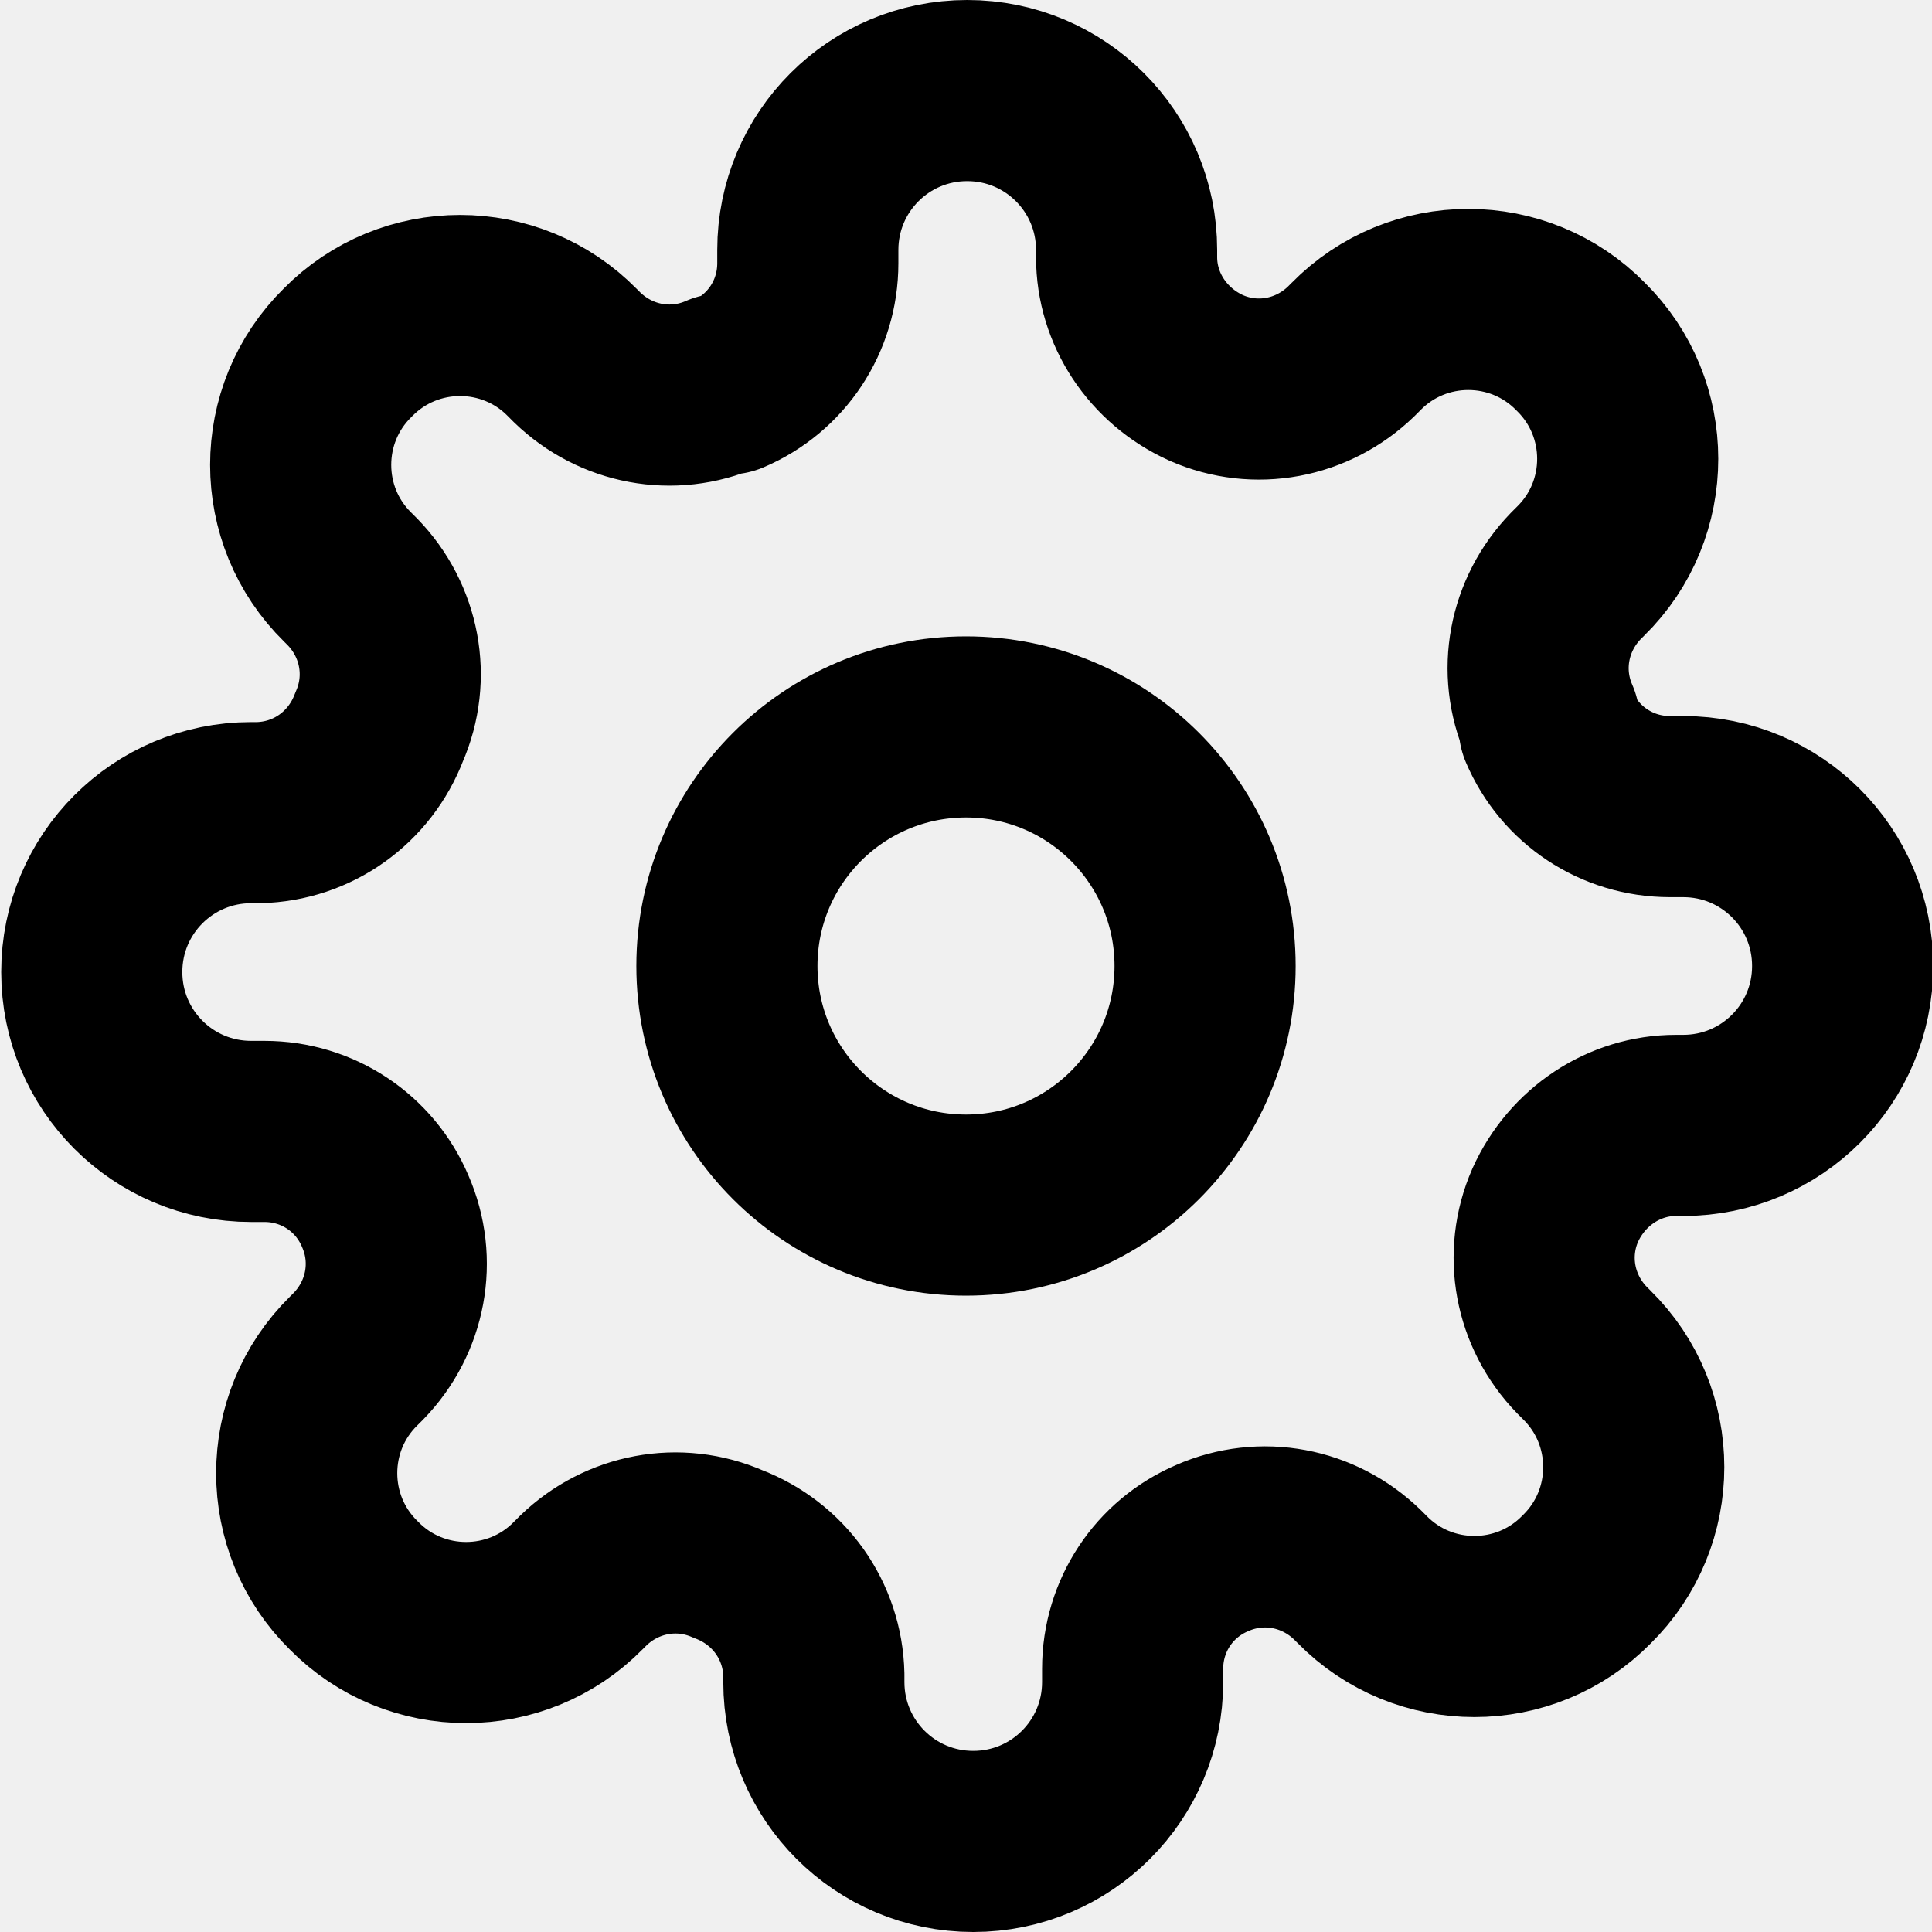
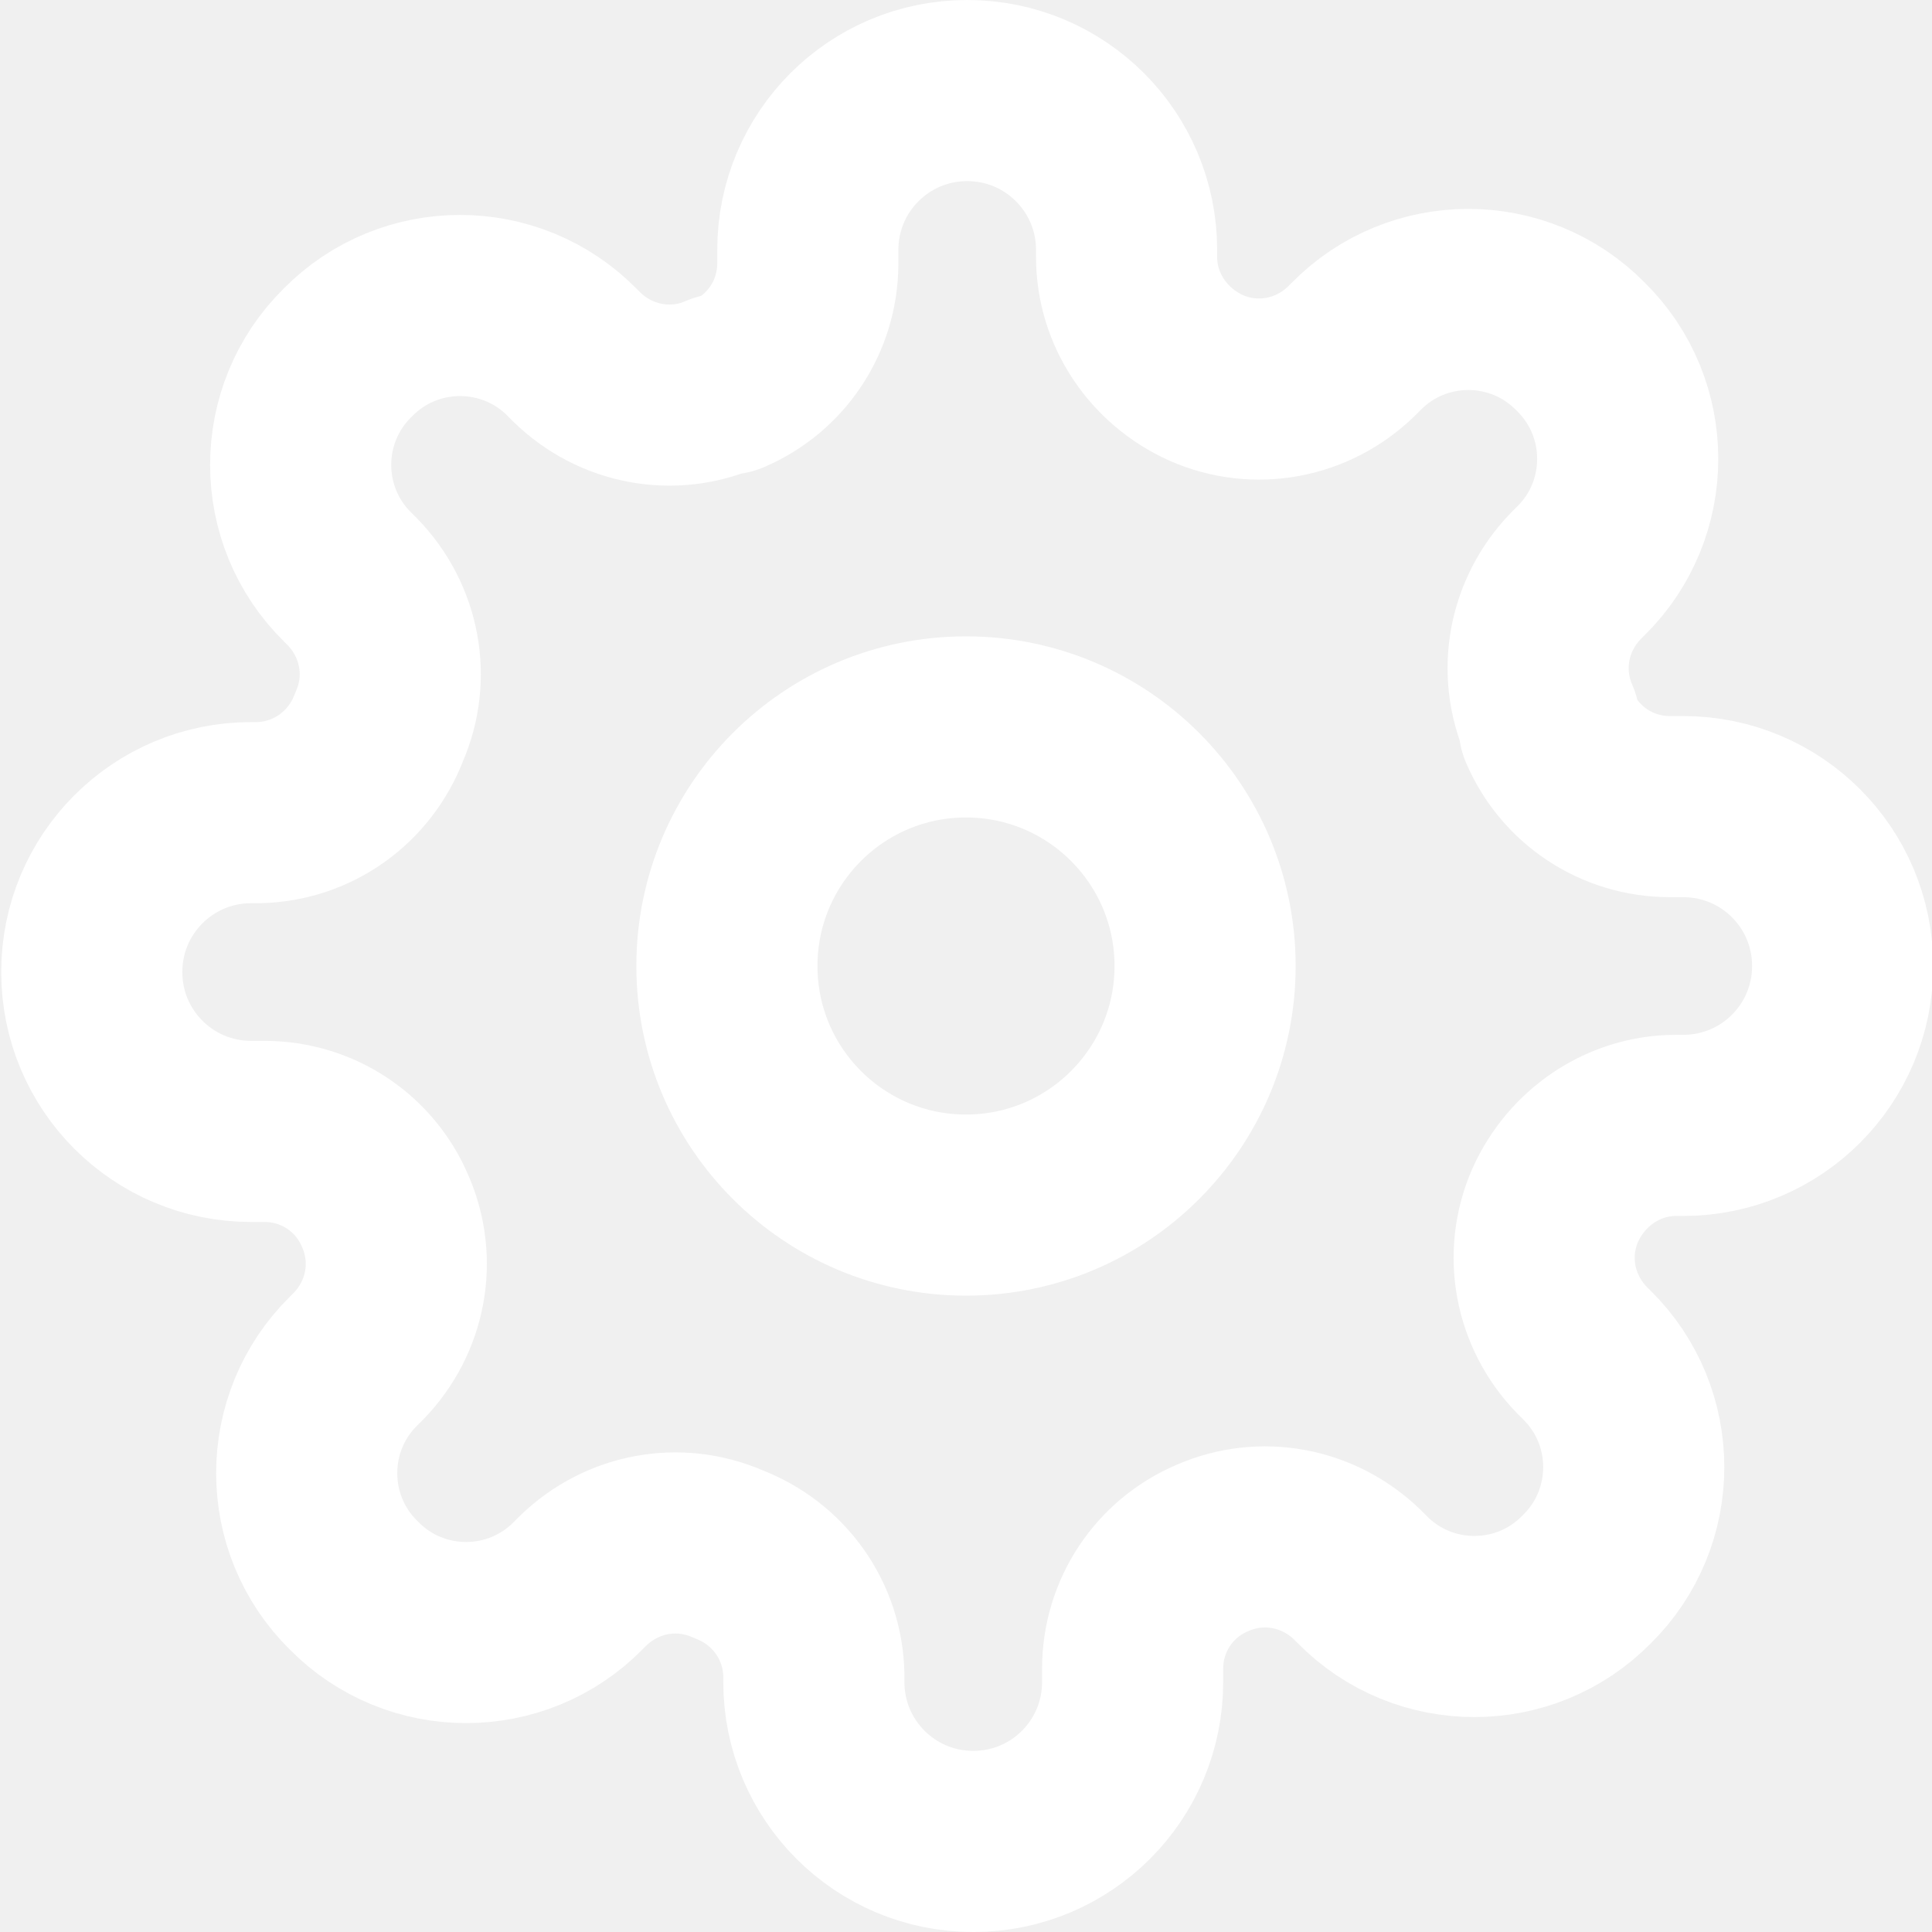
<svg xmlns="http://www.w3.org/2000/svg" id="a" data-name="Strokes" viewBox="0 0 16 16">
  <defs>
    <style>
      .b {
        fill: none;
-         stroke: #000;
+         stroke: #FFF;
        stroke-linecap: round;
        stroke-linejoin: round;
        stroke-width: 1.5px;
      }
    </style>
  </defs>
  <circle class="b" cx="8" cy="8" r="1.98" />
  <path class="b" d="M12.88,9.98c-.18.41-.09.88.22,1.2l.04.04c.52.51.52,1.35,0,1.86h0c-.51.52-1.35.52-1.86,0h0s-.04-.04-.04-.04c-.32-.31-.79-.4-1.2-.22-.4.17-.66.56-.66,1v.11c0,.73-.59,1.32-1.32,1.32s-1.32-.59-1.32-1.32v-.06c-.01-.45-.29-.84-.71-1-.41-.18-.88-.09-1.2.22l-.04.04c-.51.52-1.35.52-1.86,0,0,0,0,0,0,0-.52-.51-.52-1.35,0-1.86,0,0,0,0,0,0l.04-.04c.31-.32.4-.79.22-1.2-.17-.4-.56-.66-1-.66h-.11c-.73,0-1.32-.59-1.32-1.32s.59-1.32,1.32-1.32h.06c.45-.01.84-.29,1-.71.18-.41.09-.88-.22-1.2l-.04-.04c-.52-.51-.52-1.35,0-1.86,0,0,0,0,0,0,.51-.52,1.35-.52,1.86,0,0,0,0,0,0,0l.04.04c.32.31.79.4,1.2.22h.05c.4-.17.66-.56.66-1v-.11c0-.73.59-1.32,1.32-1.32s1.32.59,1.32,1.32v.06c0,.43.26.82.66,1,.41.18.88.09,1.2-.22l.04-.04c.51-.52,1.35-.52,1.86,0,0,0,0,0,0,0,.52.51.52,1.35,0,1.86,0,0,0,0,0,0l-.04.04c-.31.32-.4.79-.22,1.2v.05c.17.4.56.66,1,.66h.11c.73,0,1.32.59,1.32,1.32s-.59,1.32-1.32,1.32h-.06c-.43,0-.82.26-1,.66Z" />
</svg>
